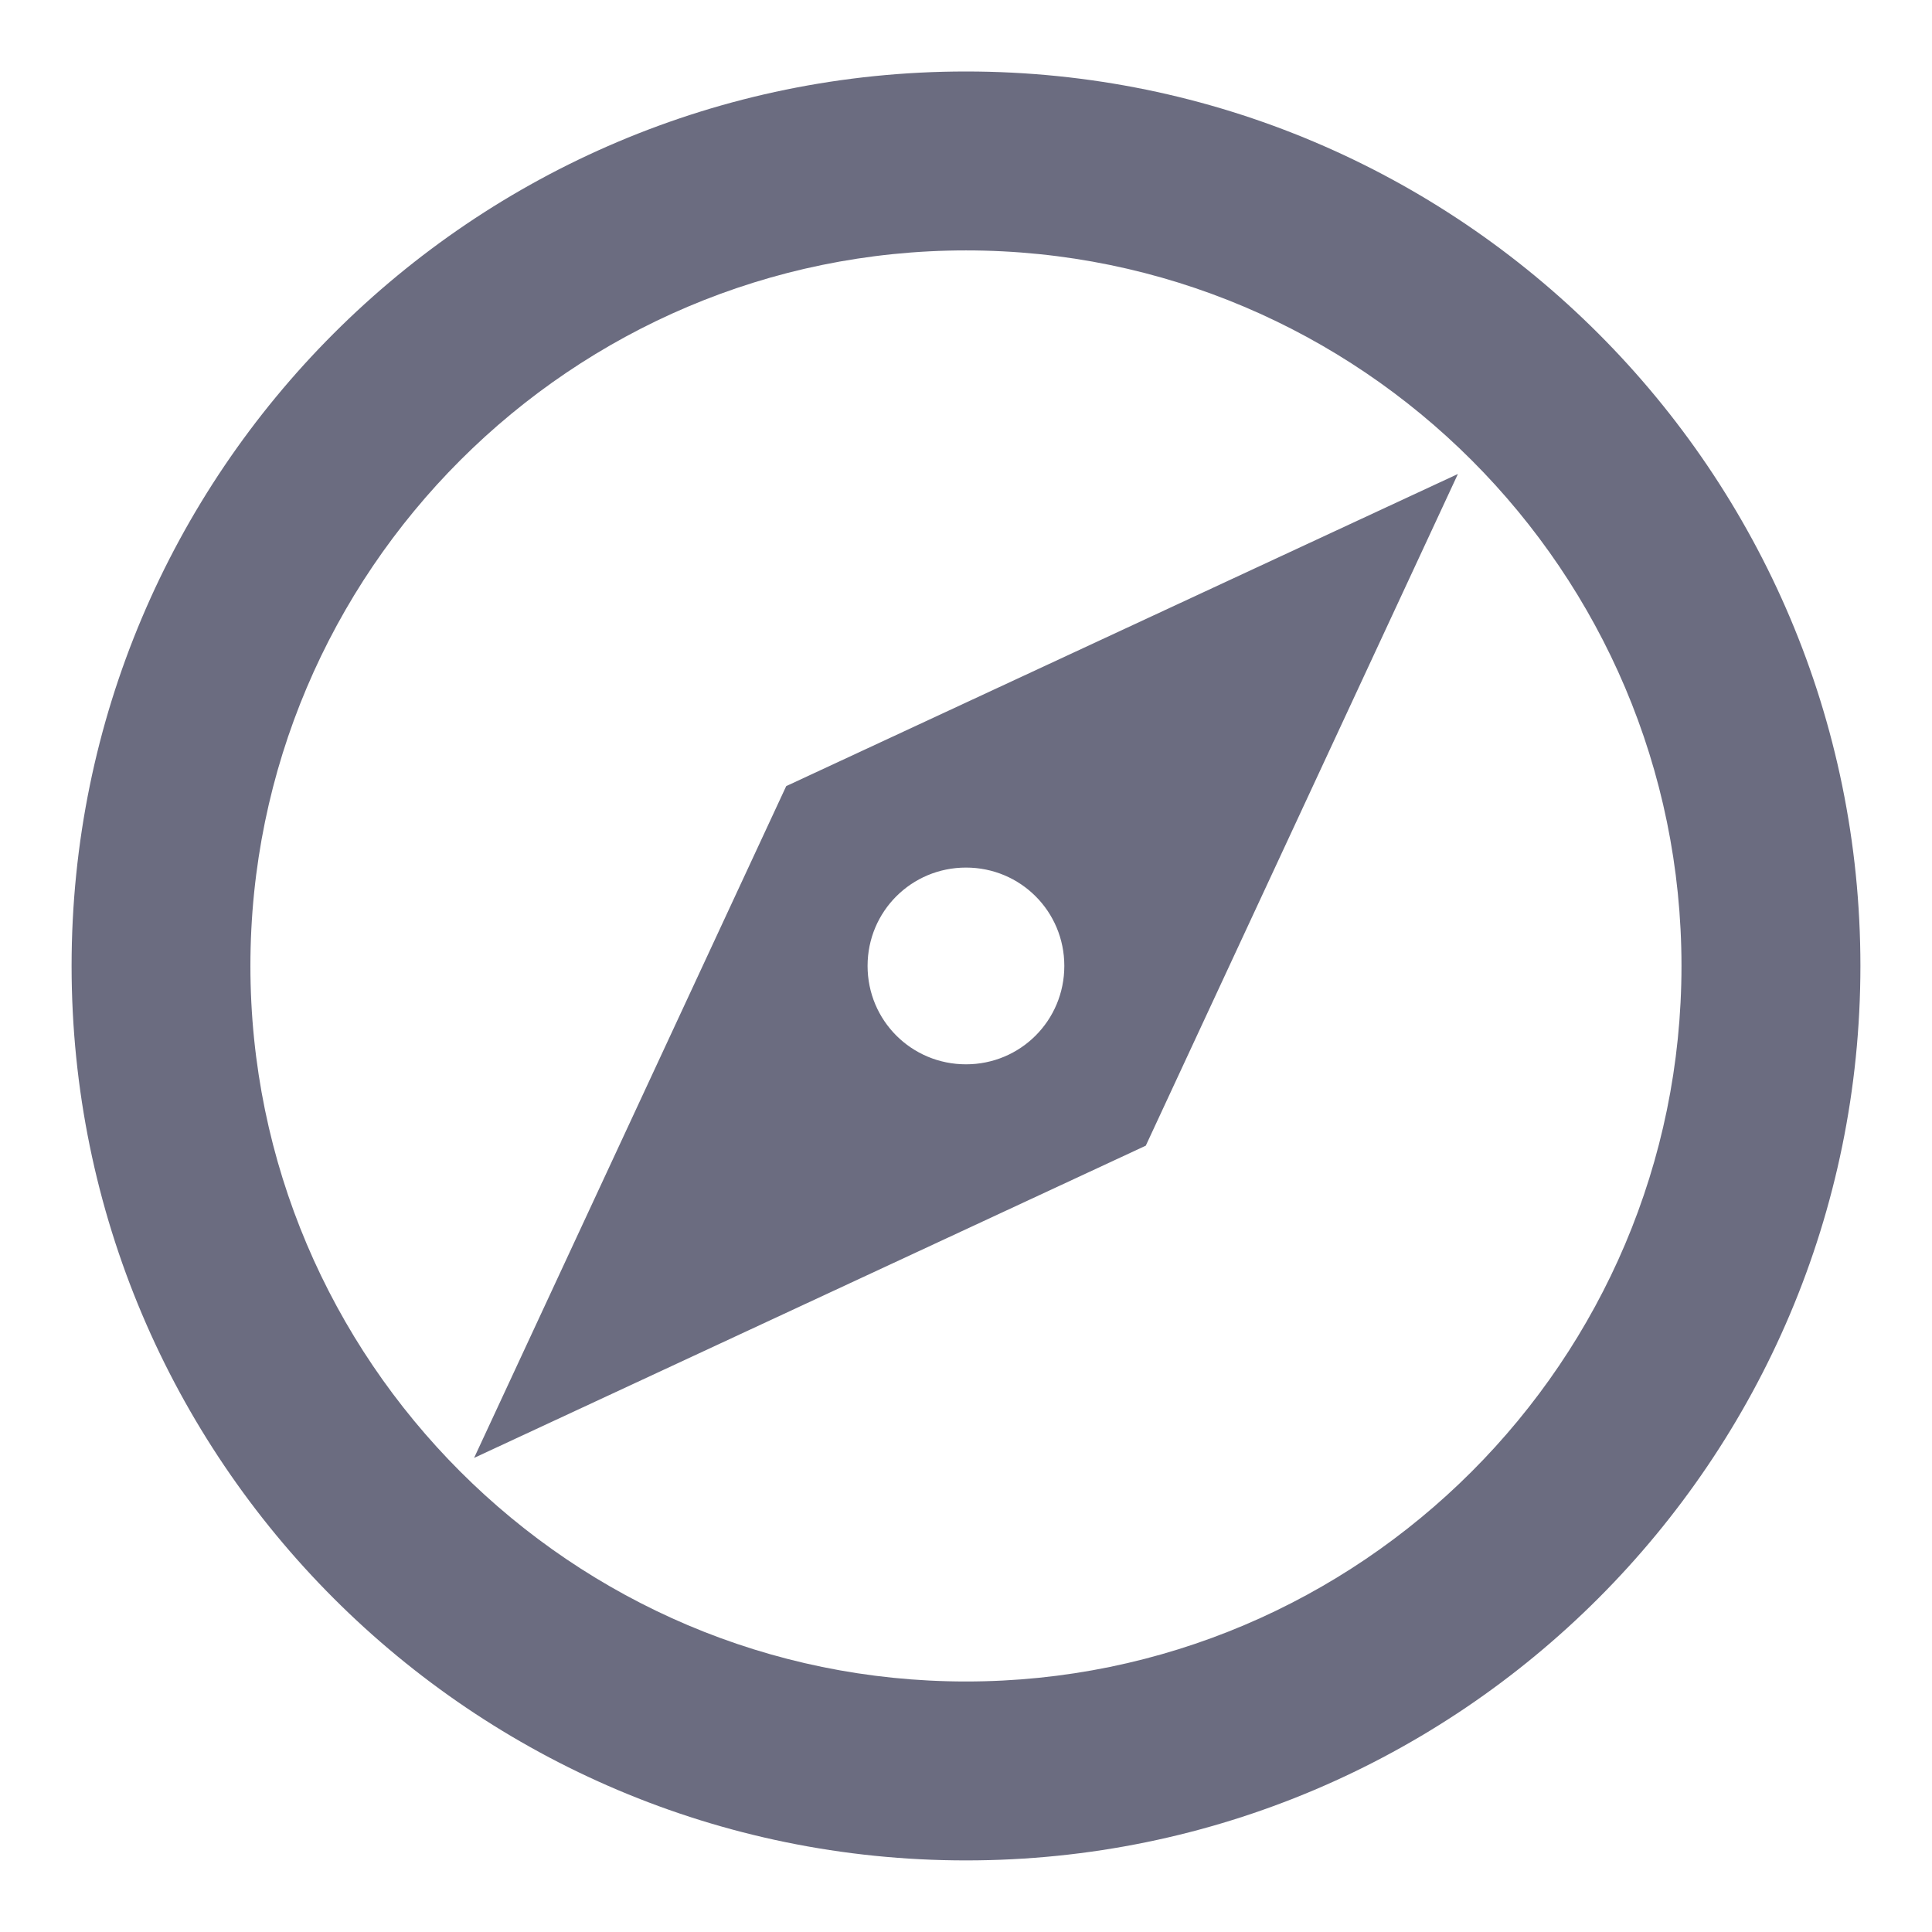
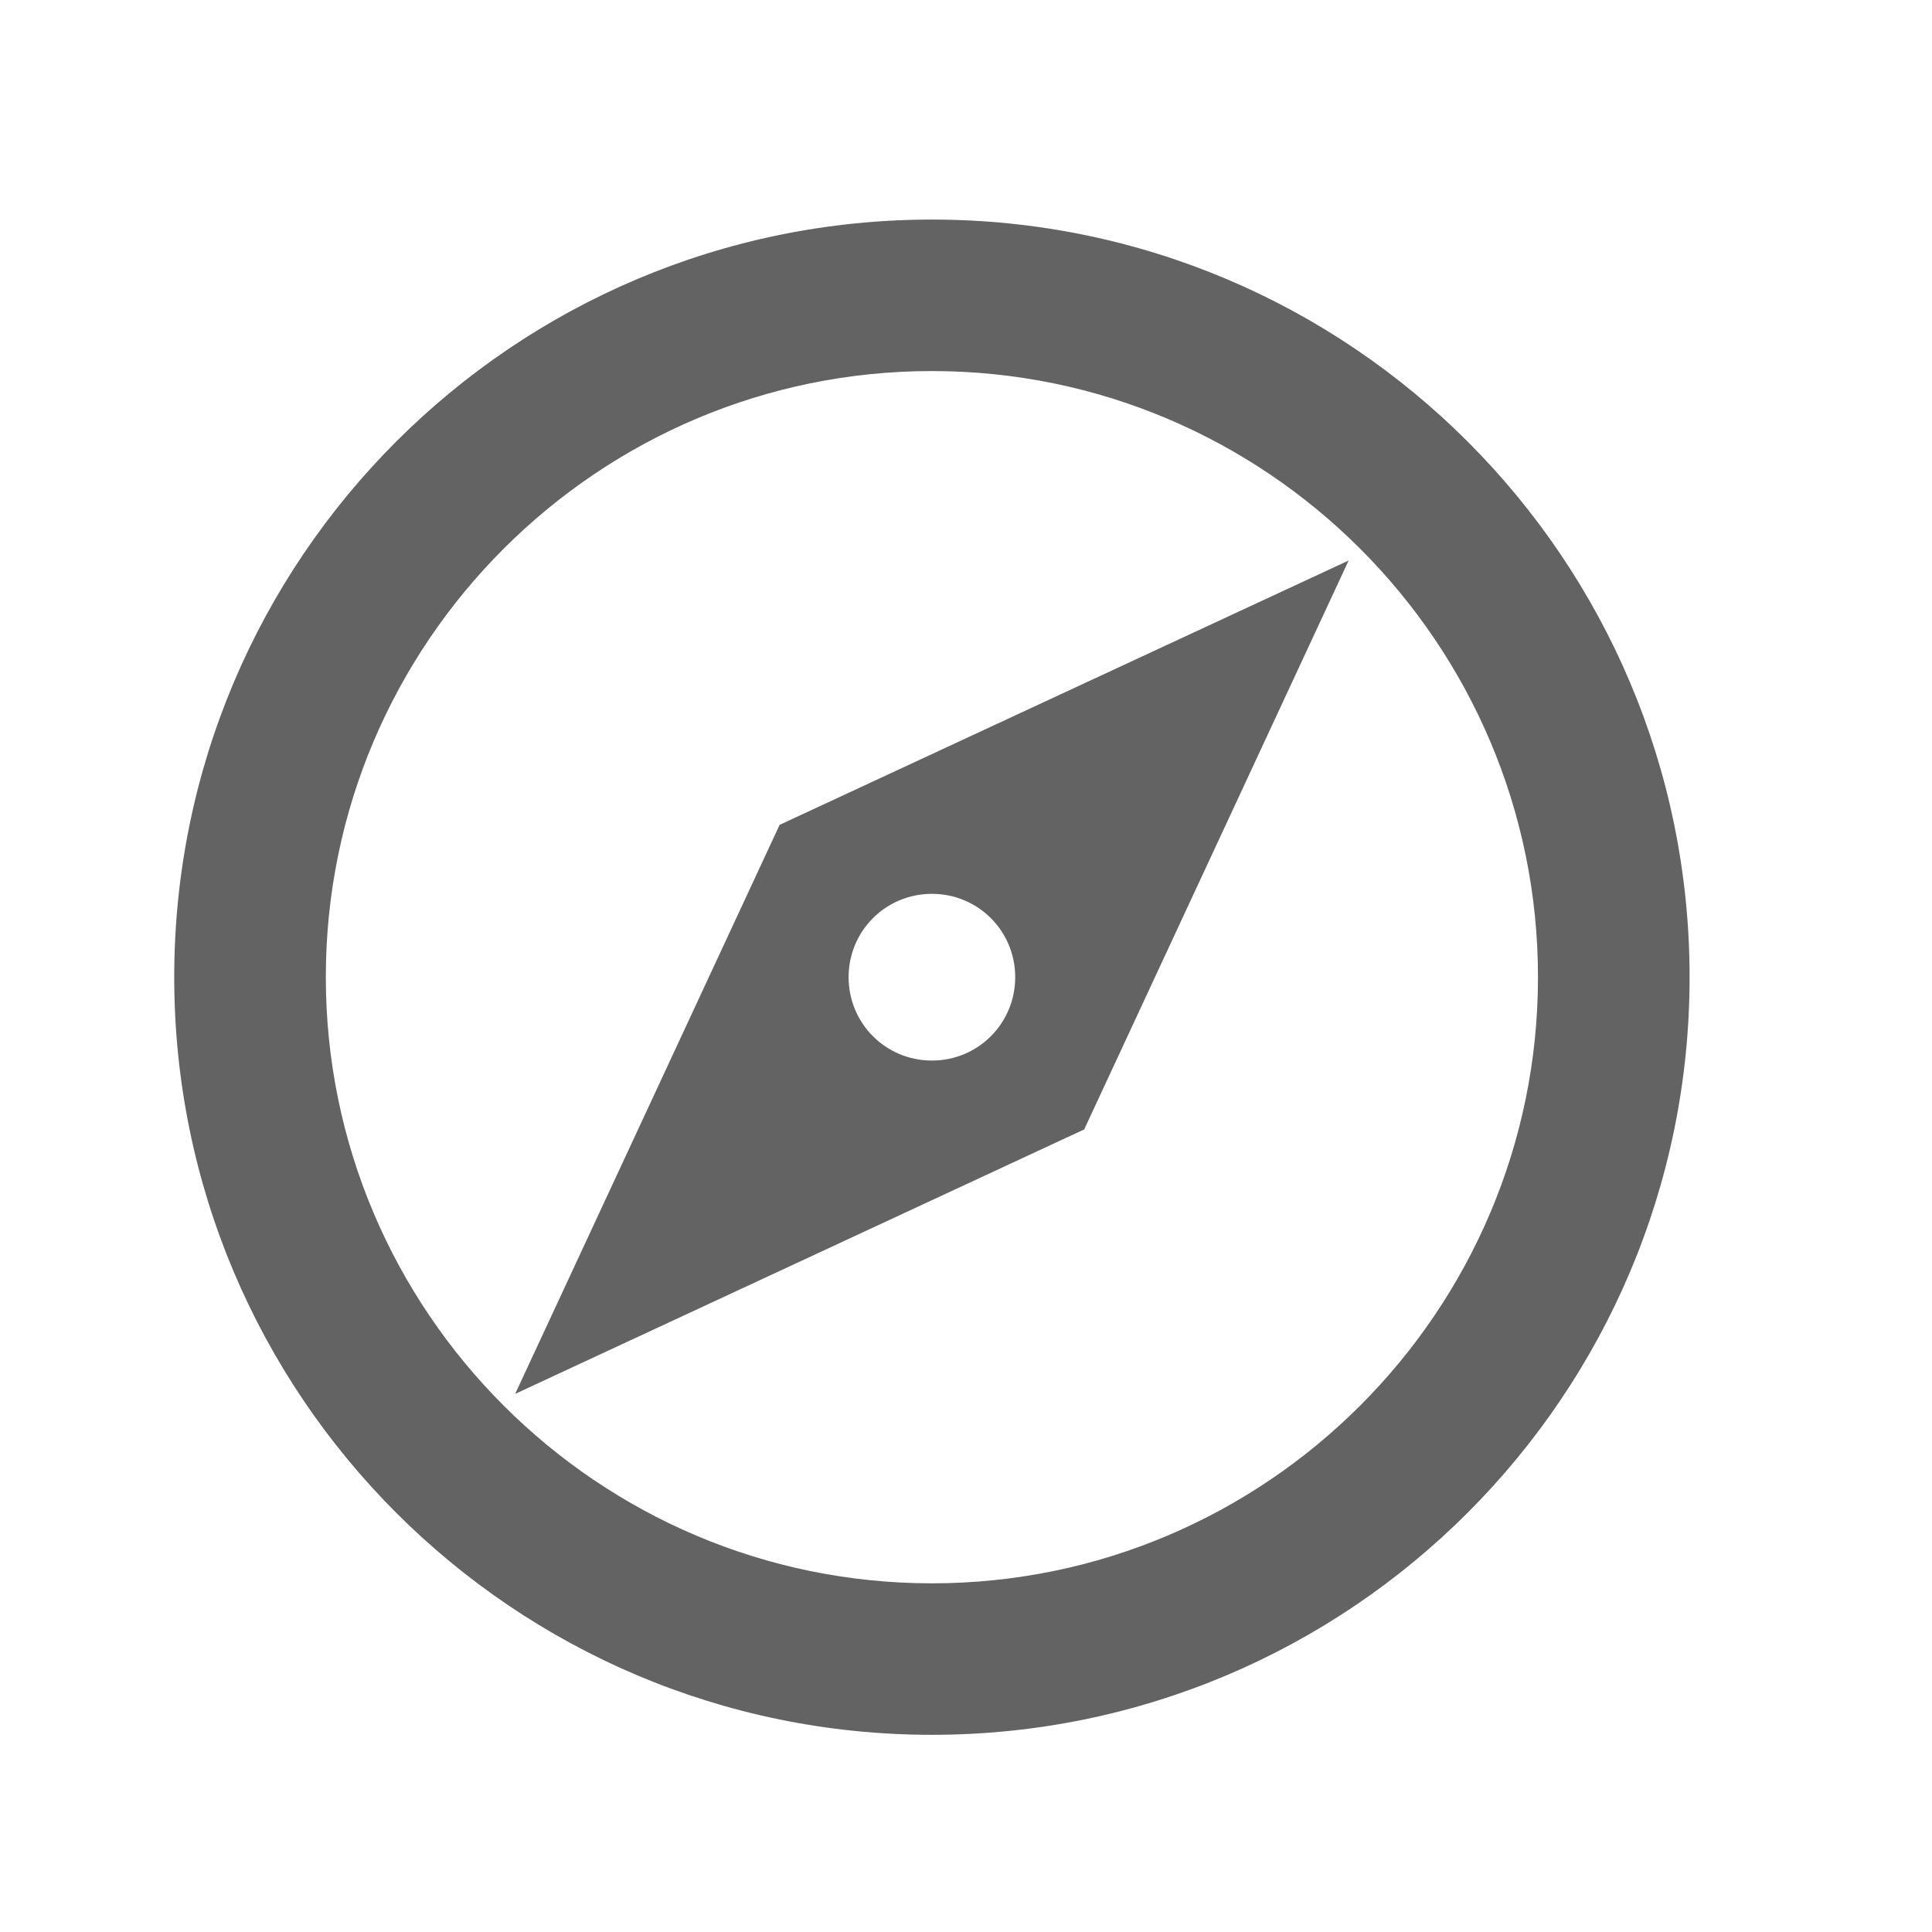
- <svg xmlns="http://www.w3.org/2000/svg" width="18" height="18" viewBox="0 0 18 18" fill="none">
-   <path d="M9 0.666C4.4 0.666 0.667 4.399 0.667 8.999C0.667 13.599 4.4 17.333 9 17.333C13.6 17.333 17.333 13.599 17.333 8.999C17.333 4.399 13.6 0.666 9 0.666ZM9 15.666C5.325 15.666 2.333 12.674 2.333 8.999C2.333 5.324 5.325 2.333 9 2.333C12.675 2.333 15.666 5.324 15.666 8.999C15.666 12.674 12.675 15.666 9 15.666ZM4.417 13.583L10.675 10.674L13.583 4.416L7.325 7.324L4.417 13.583ZM9 8.083C9.508 8.083 9.916 8.491 9.916 8.999C9.916 9.508 9.508 9.916 9 9.916C8.492 9.916 8.083 9.508 8.083 8.999C8.083 8.491 8.492 8.083 9 8.083Z" fill="#6B6C80" />
+ <svg xmlns="http://www.w3.org/2000/svg" width="17" height="17" viewBox="0 0 17 17" fill="none">
+   <g id="Icon">
+     <path id="Vector" d="M8.2 1.932C4.52 1.932 1.533 4.918 1.533 8.598C1.533 12.278 4.52 15.265 8.2 15.265C11.88 15.265 14.867 12.278 14.867 8.598C14.867 4.918 11.88 1.932 8.2 1.932ZM8.2 13.932C5.26 13.932 2.867 11.538 2.867 8.598C2.867 5.658 5.26 3.265 8.2 3.265C11.14 3.265 13.533 5.658 13.533 8.598C13.533 11.538 11.14 13.932 8.2 13.932ZM4.533 12.265L9.54 9.938L11.867 4.932L6.86 7.258L4.533 12.265ZM8.2 7.865C8.607 7.865 8.933 8.192 8.933 8.598C8.933 9.005 8.607 9.332 8.2 9.332C7.793 9.332 7.467 9.005 7.467 8.598C7.467 8.192 7.793 7.865 8.2 7.865Z" fill="#636363" />
+   </g>
</svg>
